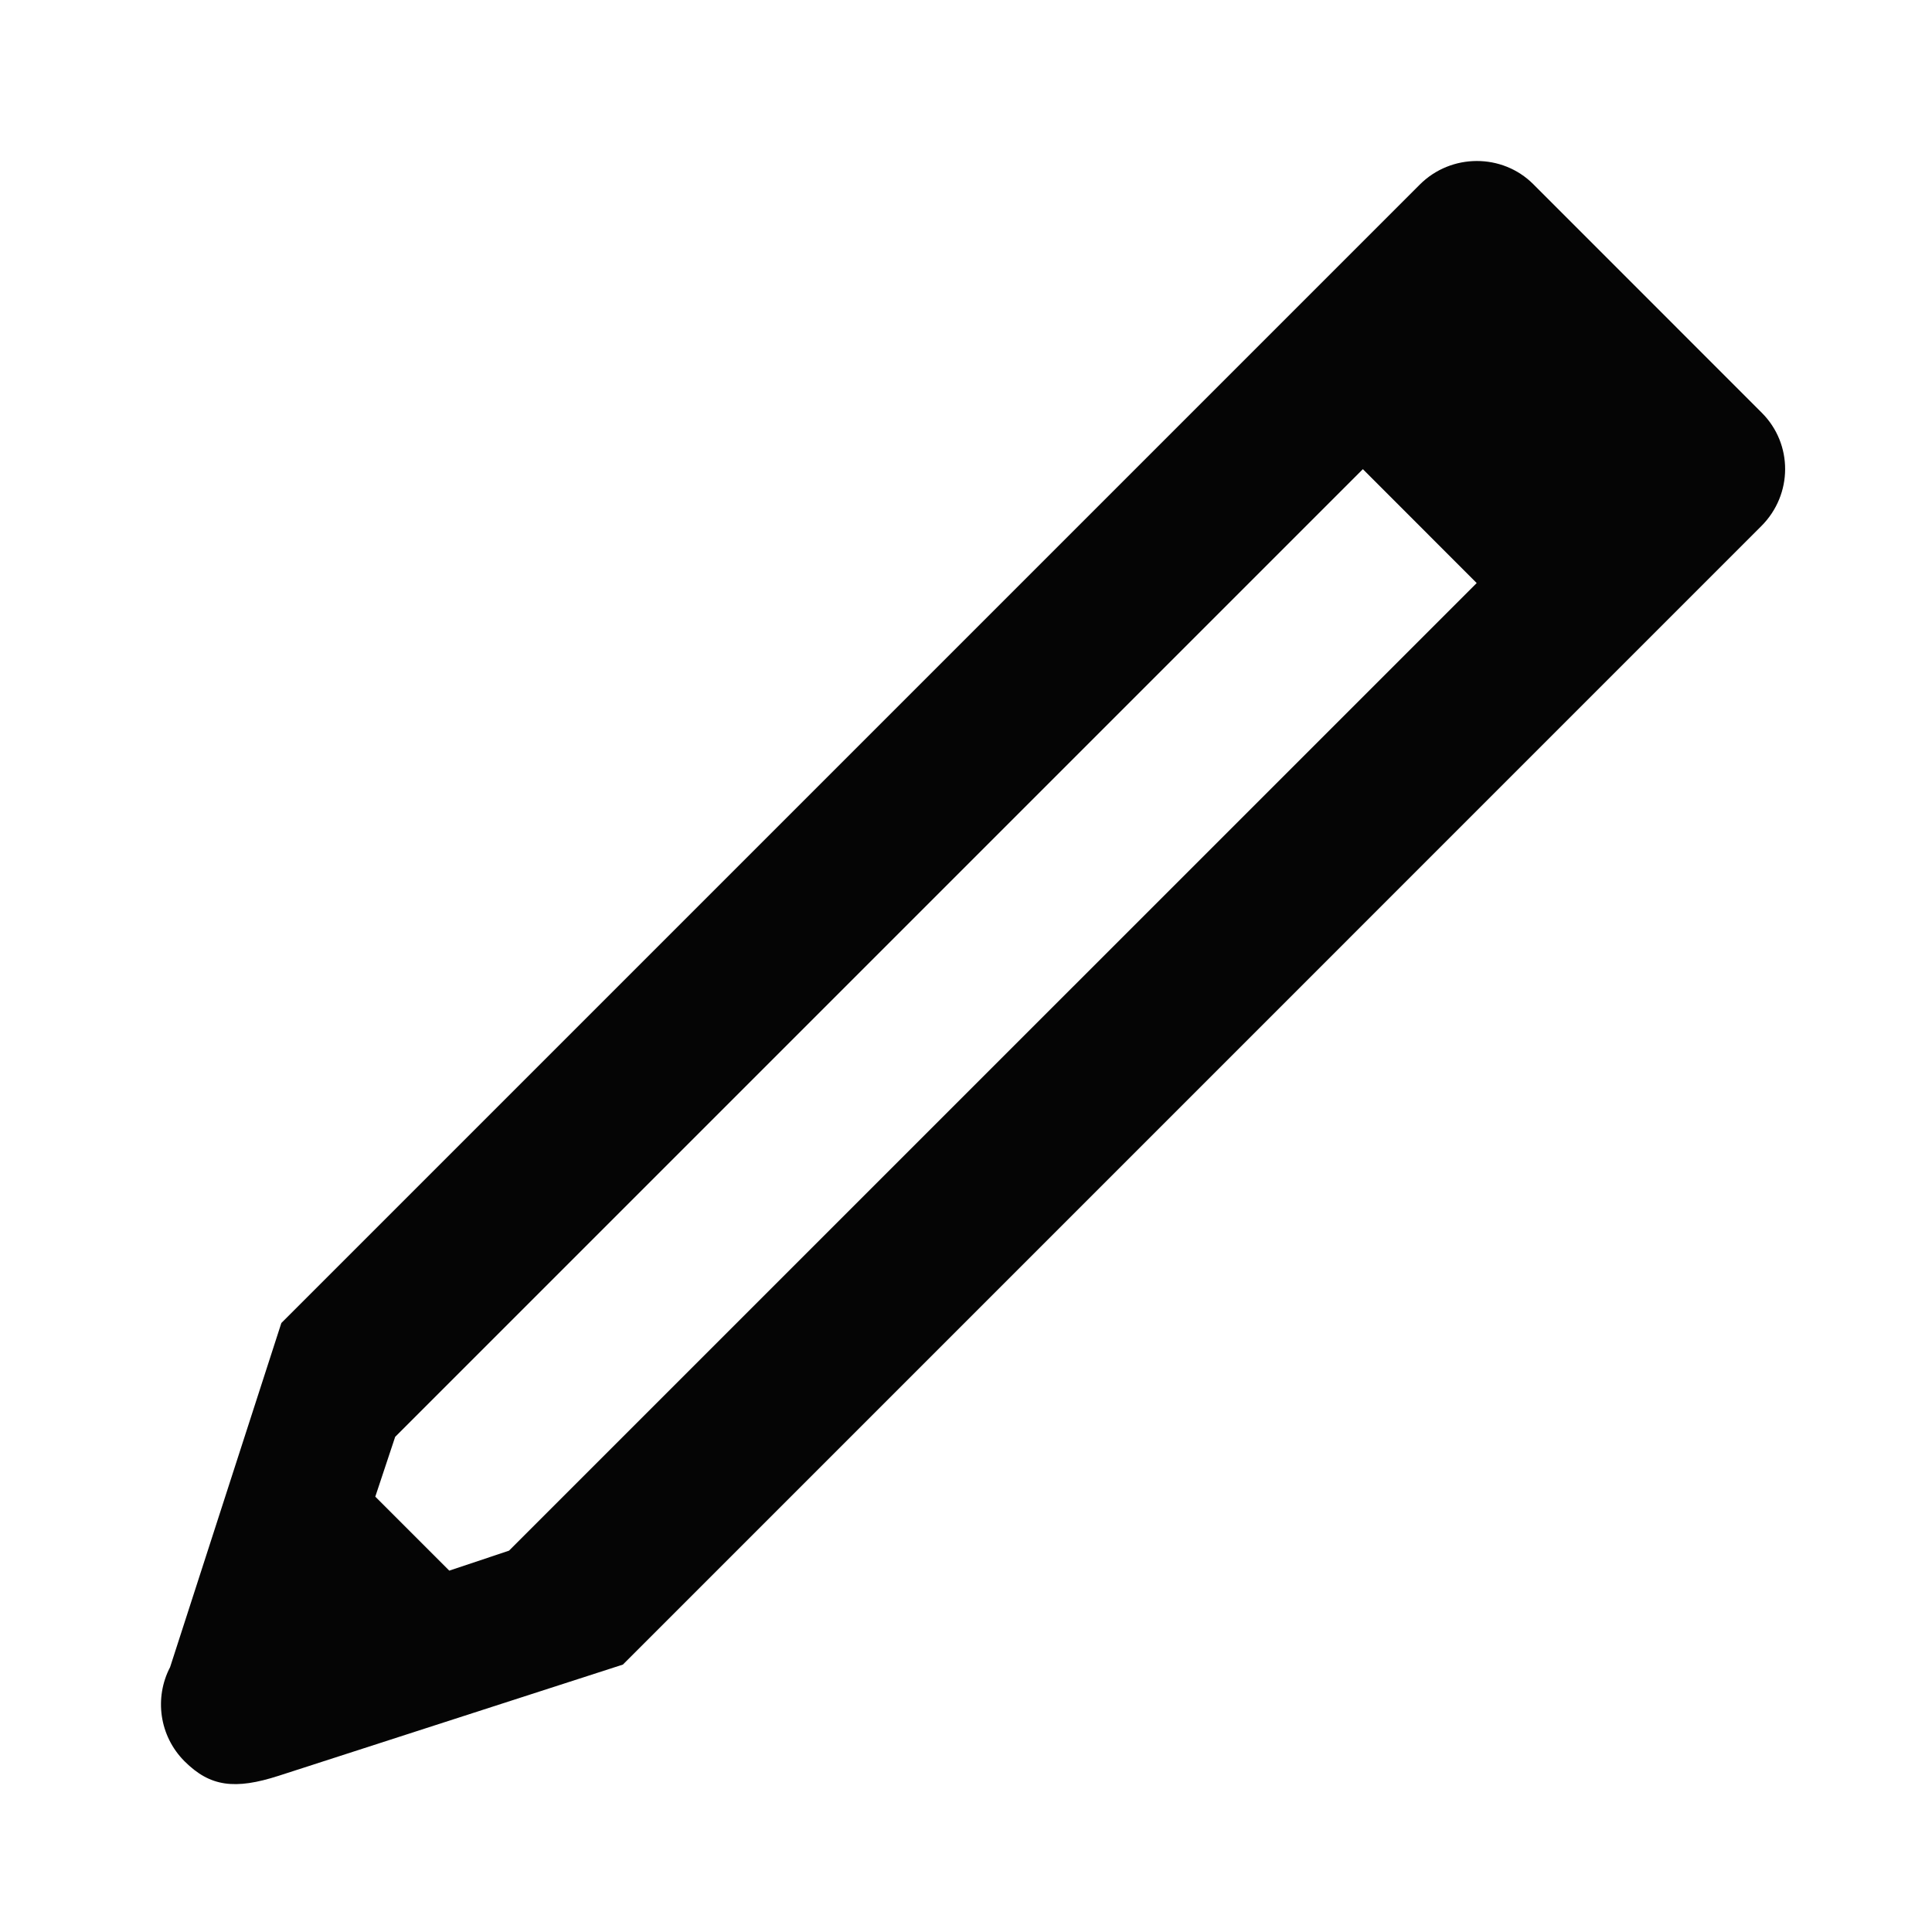
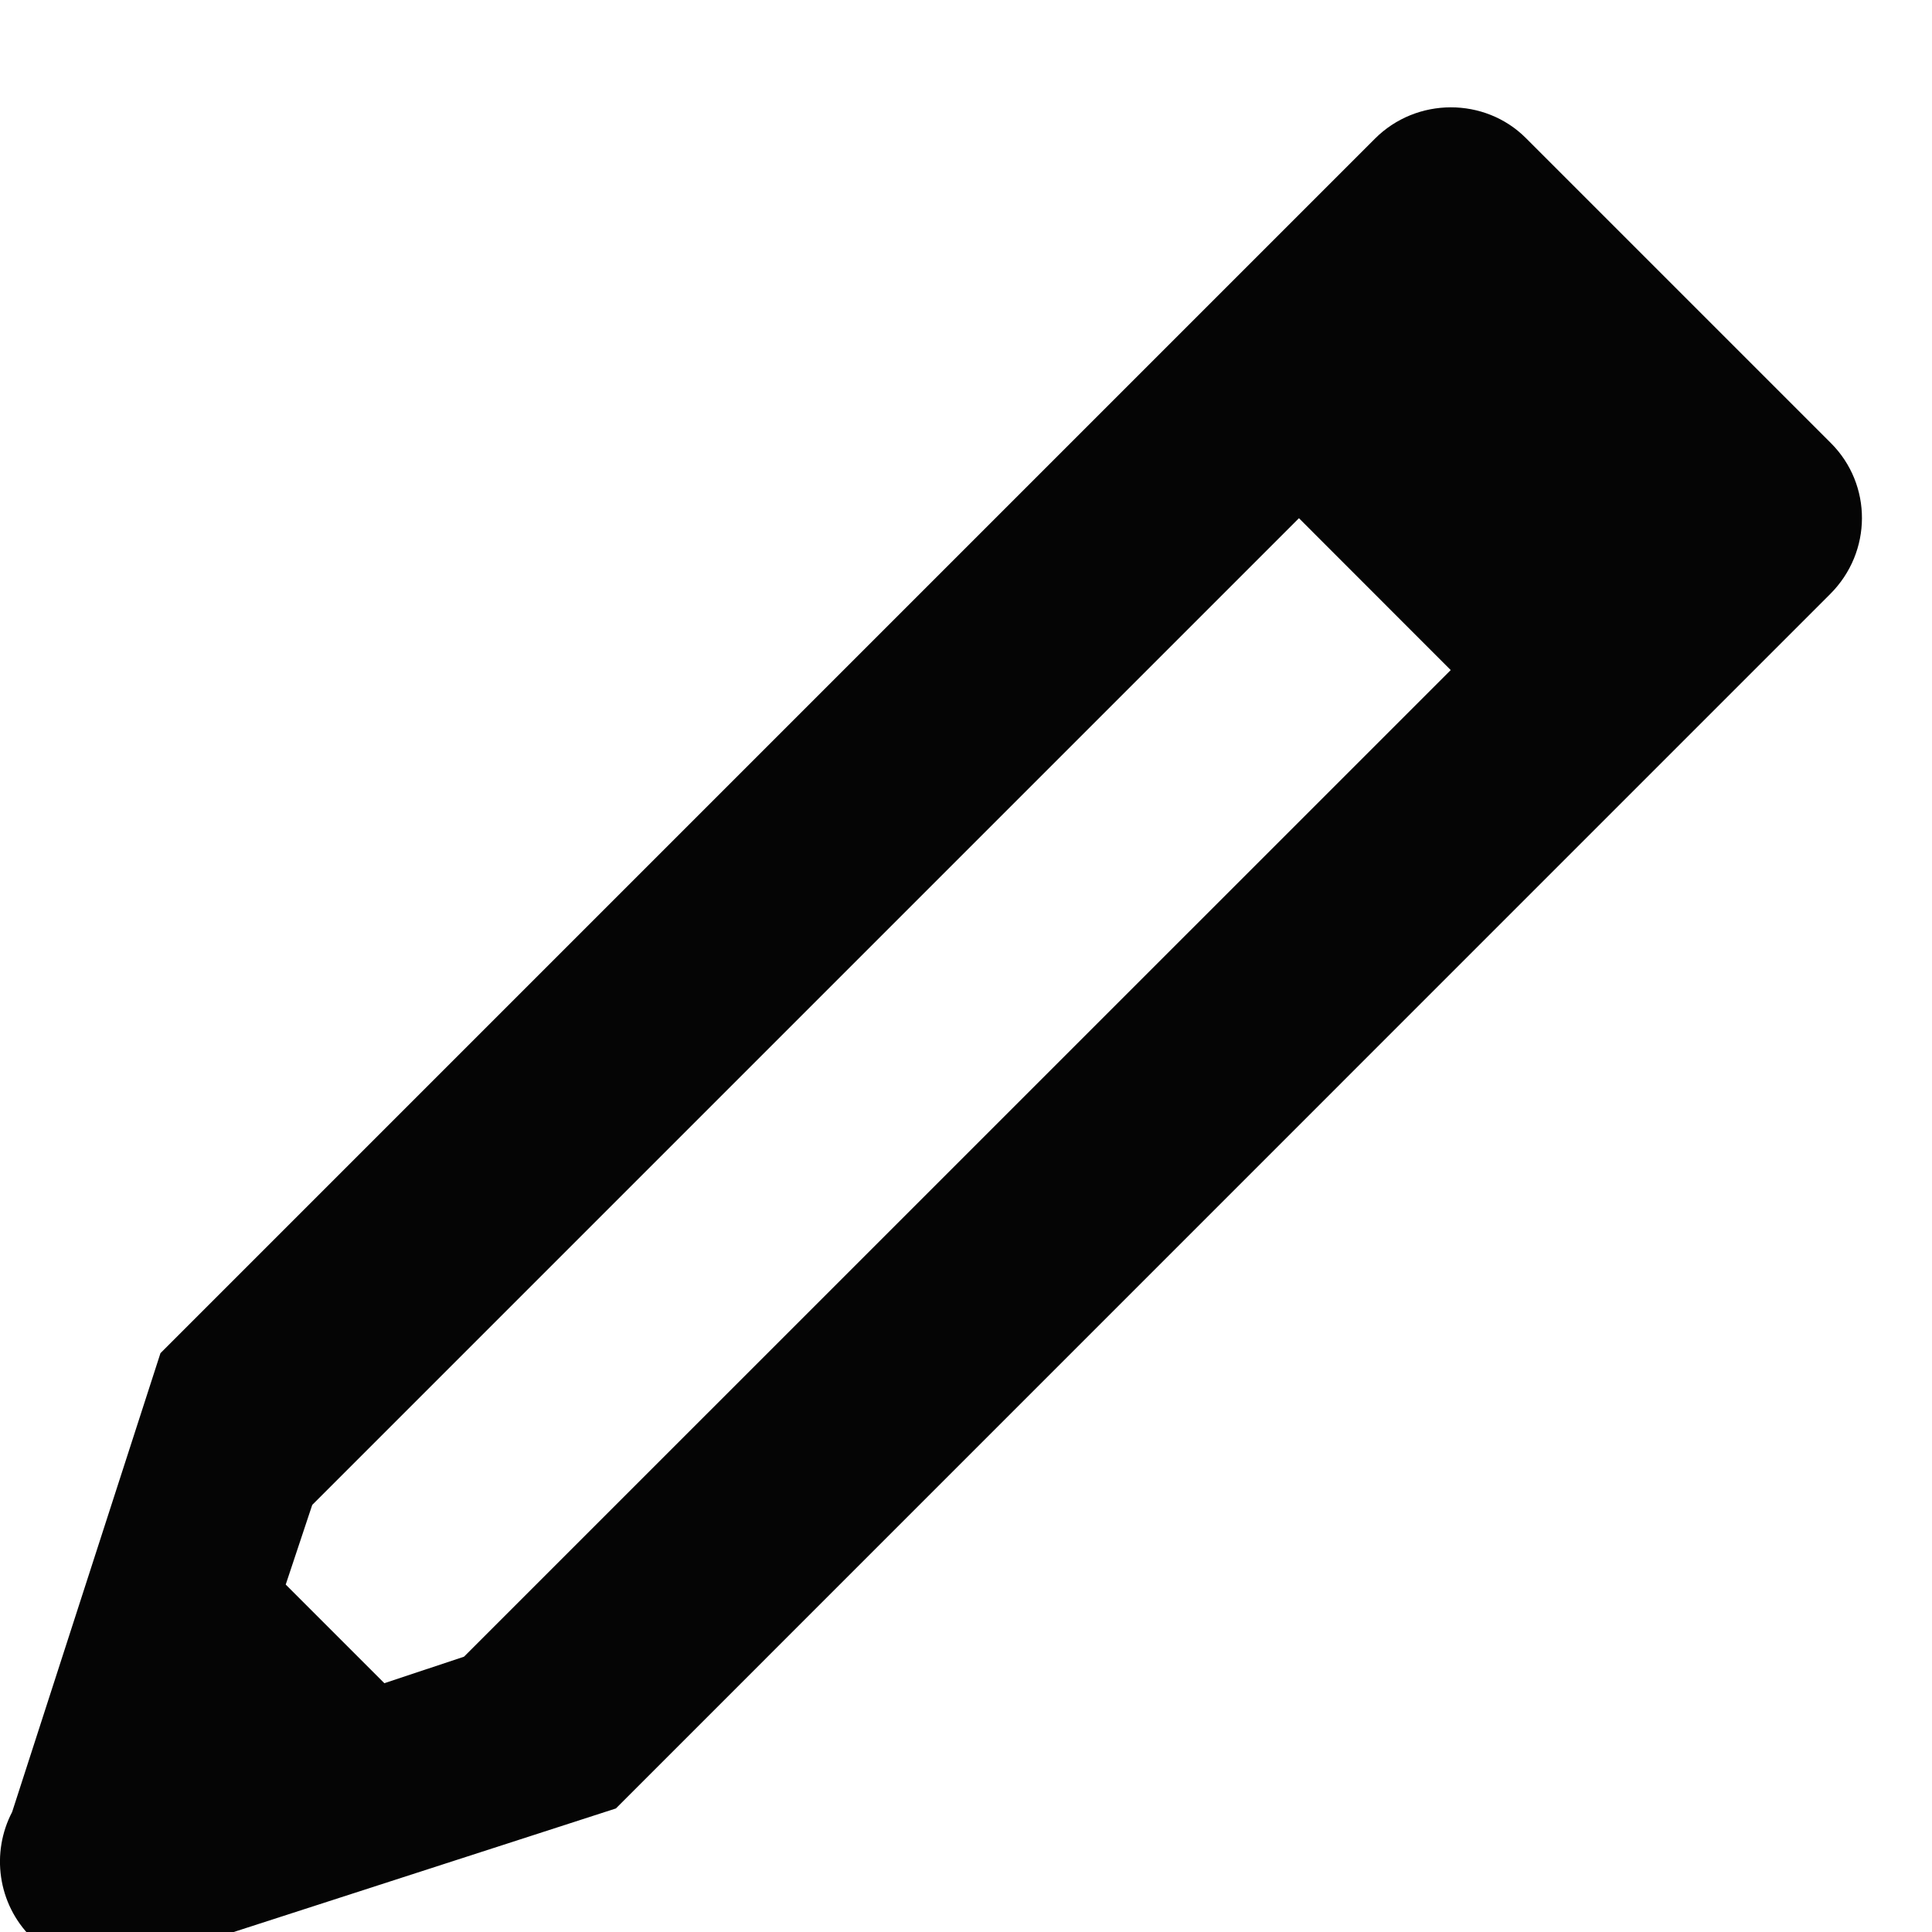
- <svg xmlns="http://www.w3.org/2000/svg" width="24px" height="24px" viewBox="0 0 24 24" version="1.1">
+ <svg xmlns="http://www.w3.org/2000/svg" width="18px" height="18px" viewBox="0 0 18 18" version="1.1">
  <defs />
  <g id="Symbols" stroke="none" stroke-width="1" fill="none" fill-rule="evenodd">
    <g id="edit" fill="#050505">
-       <path d="M7.738,20.678 L21.88,6.535 C22.273,6.142 22.273,5.515 21.886,5.128 L19.045,2.286 C18.663,1.905 18.028,1.902 17.637,2.293 L3.495,16.435 L2.113,20.71 C1.916,21.087 1.976,21.563 2.293,21.88 C2.61,22.196 2.918,22.235 3.463,22.059 L7.738,20.678 Z M6.323,19.263 L18.344,7.243 L16.93,5.828 L4.909,17.849 L4.662,18.592 L5.581,19.511 L6.323,19.263 Z" id="Rectangle-8" />
+       <path d="M5.738,16.849 L17.051,5.535 C17.445,5.142 17.445,4.515 17.058,4.128 L14.216,1.286 C13.835,0.905 13.199,0.902 12.809,1.293 L1.495,12.607 L0.113,16.882 C-0.084,17.259 -0.024,17.735 0.293,18.051 C0.61,18.368 0.918,18.406 1.463,18.231 L5.738,16.849 Z M4.323,15.435 L13.516,6.243 L12.102,4.828 L2.909,14.021 L2.662,14.763 L3.581,15.682 L4.323,15.435 Z" id="Rectangle-8" />
    </g>
  </g>
</svg>
